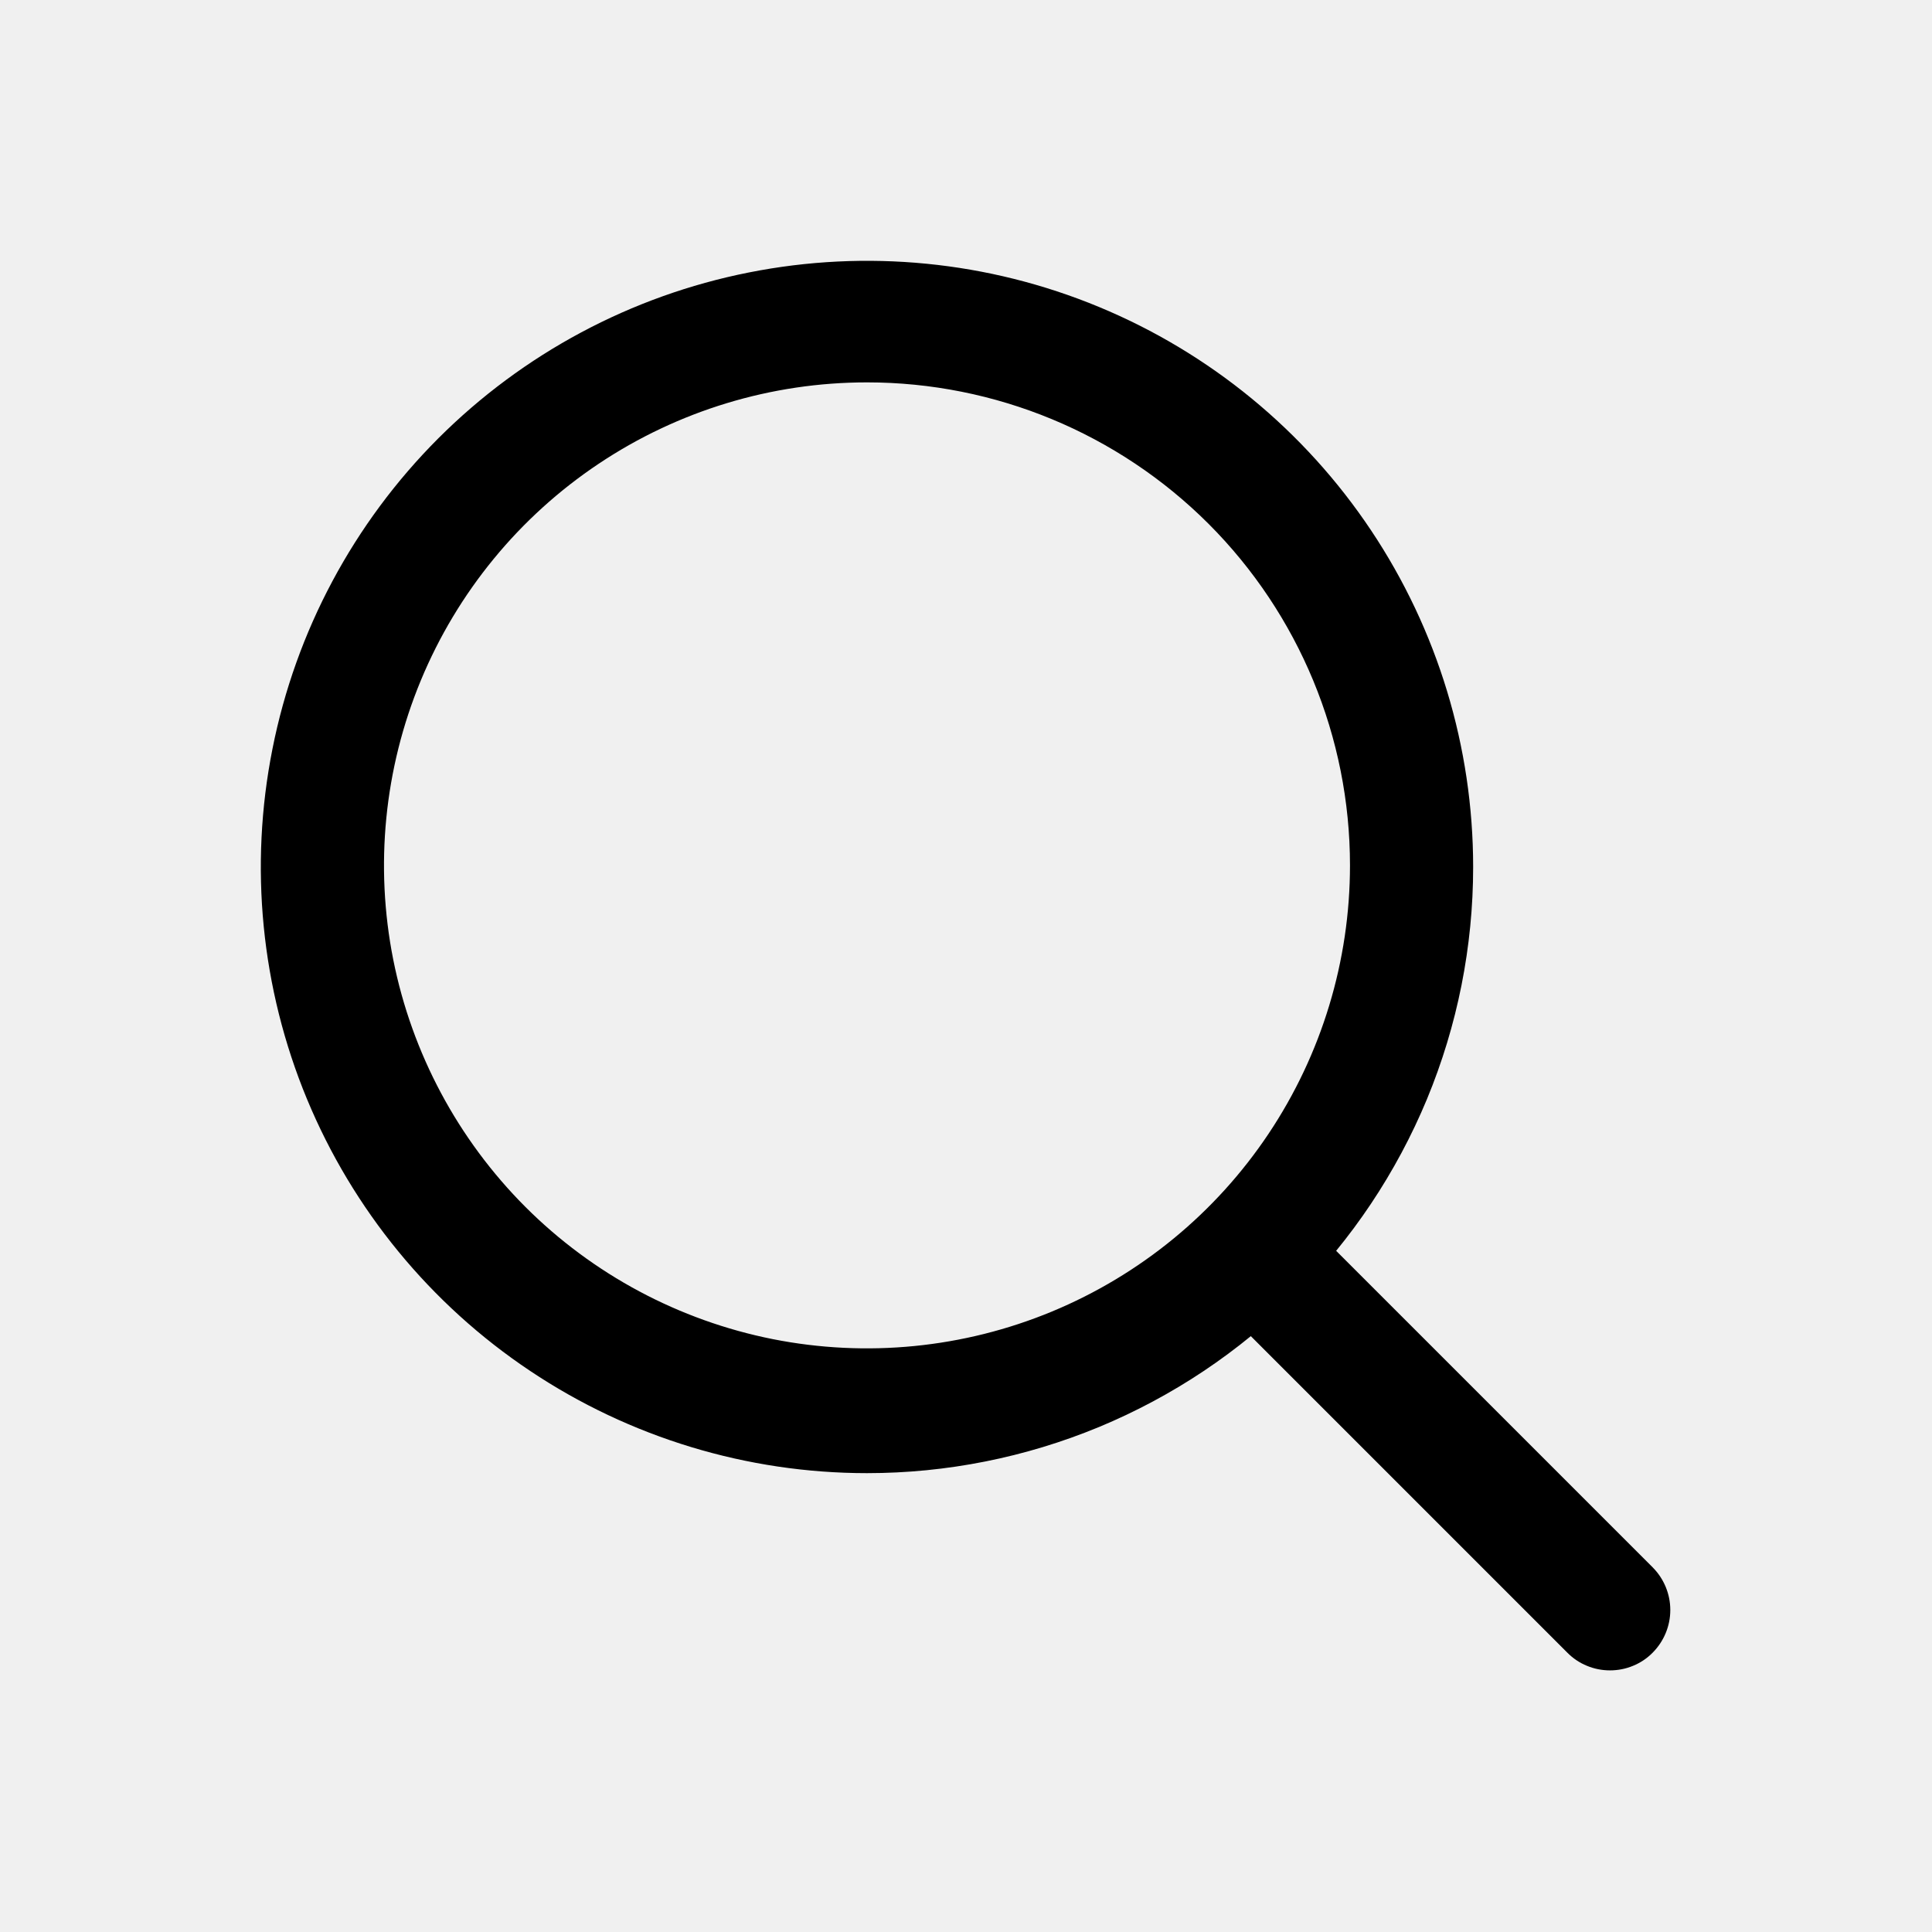
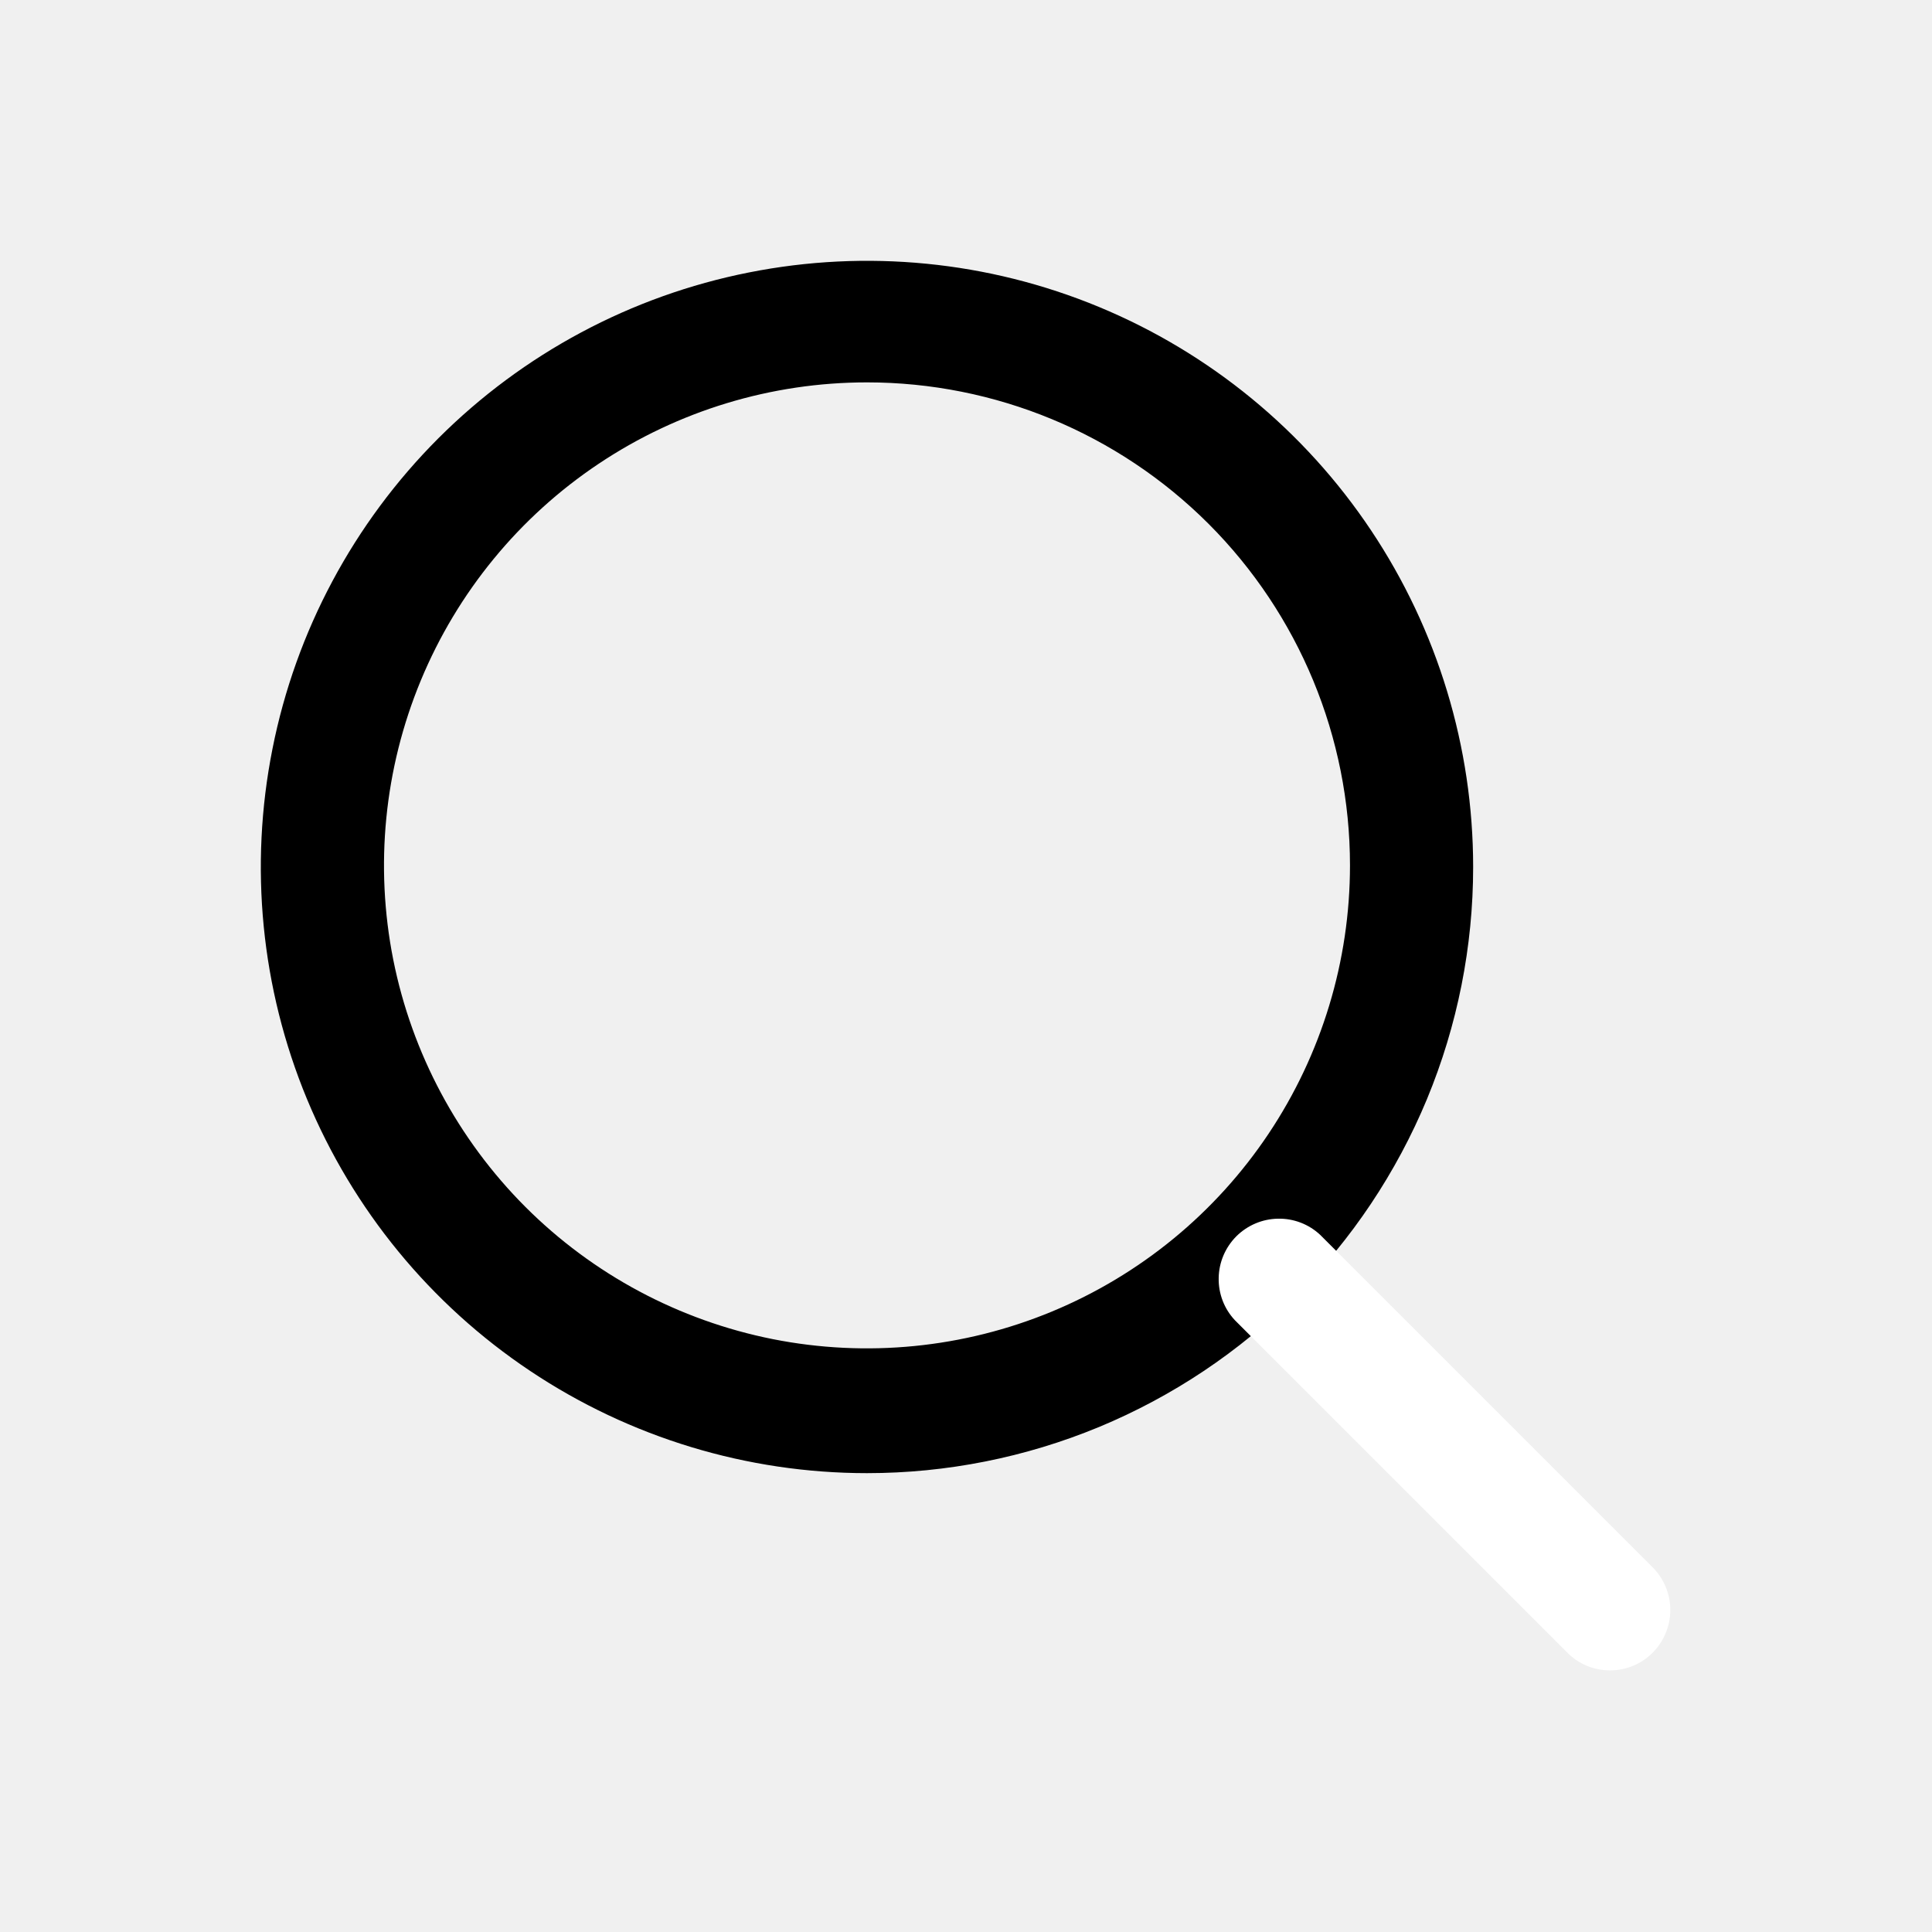
- <svg xmlns="http://www.w3.org/2000/svg" viewBox="0 0 24 24" fill="none">
+ <svg xmlns="http://www.w3.org/2000/svg" viewBox="0 0 24 24" fill="#fff">
  <g id="SVGRepo_bgCarrier" stroke-width="0" />
  <g id="SVGRepo_tracerCarrier" stroke-linecap="round" stroke-linejoin="round" />
  <g id="SVGRepo_iconCarrier">
    <path d="M10.77 18.3C9.281 18.3 7.825 17.858 6.587 17.031C5.348 16.204 4.383 15.027 3.813 13.652C3.243 12.276 3.094 10.762 3.385 9.301C3.675 7.84 4.392 6.499 5.445 5.445C6.499 4.392 7.84 3.675 9.301 3.385C10.762 3.094 12.276 3.243 13.652 3.813C15.027 4.383 16.204 5.348 17.031 6.587C17.858 7.825 18.3 9.281 18.3 10.77C18.3 11.759 18.105 12.738 17.727 13.652C17.348 14.565 16.794 15.395 16.095 16.095C15.395 16.794 14.565 17.348 13.652 17.727C12.738 18.105 11.759 18.3 10.77 18.3ZM10.77 4.75C9.583 4.75 8.423 5.102 7.437 5.761C6.45 6.42 5.681 7.358 5.227 8.454C4.773 9.55 4.654 10.757 4.885 11.921C5.117 13.084 5.688 14.153 6.527 14.993C7.366 15.832 8.436 16.403 9.599 16.635C10.763 16.866 11.97 16.747 13.066 16.293C14.162 15.839 15.1 15.07 15.759 14.083C16.418 13.097 16.77 11.937 16.77 10.75C16.77 9.159 16.138 7.633 15.013 6.507C13.887 5.382 12.361 4.75 10.77 4.75Z" fill="#000000" />
-     <path d="M20 20.75C19.901 20.75 19.804 20.731 19.713 20.693C19.622 20.656 19.539 20.6 19.47 20.53L15.34 16.4C15.207 16.258 15.135 16.07 15.139 15.875C15.142 15.681 15.221 15.496 15.358 15.358C15.496 15.221 15.681 15.142 15.876 15.139C16.07 15.135 16.258 15.207 16.4 15.34L20.53 19.47C20.67 19.611 20.749 19.801 20.749 20C20.749 20.199 20.67 20.389 20.53 20.53C20.461 20.6 20.378 20.656 20.287 20.693C20.196 20.731 20.099 20.75 20 20.75Z" fill="#000000" />
+     <path d="M20 20.75C19.901 20.75 19.804 20.731 19.713 20.693C19.622 20.656 19.539 20.6 19.47 20.53L15.34 16.4C15.207 16.258 15.135 16.07 15.139 15.875C15.142 15.681 15.221 15.496 15.358 15.358C15.496 15.221 15.681 15.142 15.876 15.139C16.07 15.135 16.258 15.207 16.4 15.34L20.53 19.47C20.67 19.611 20.749 19.801 20.749 20C20.749 20.199 20.67 20.389 20.53 20.53C20.461 20.6 20.378 20.656 20.287 20.693C20.196 20.731 20.099 20.75 20 20.75Z" fill="#fff" />
  </g>
</svg>
